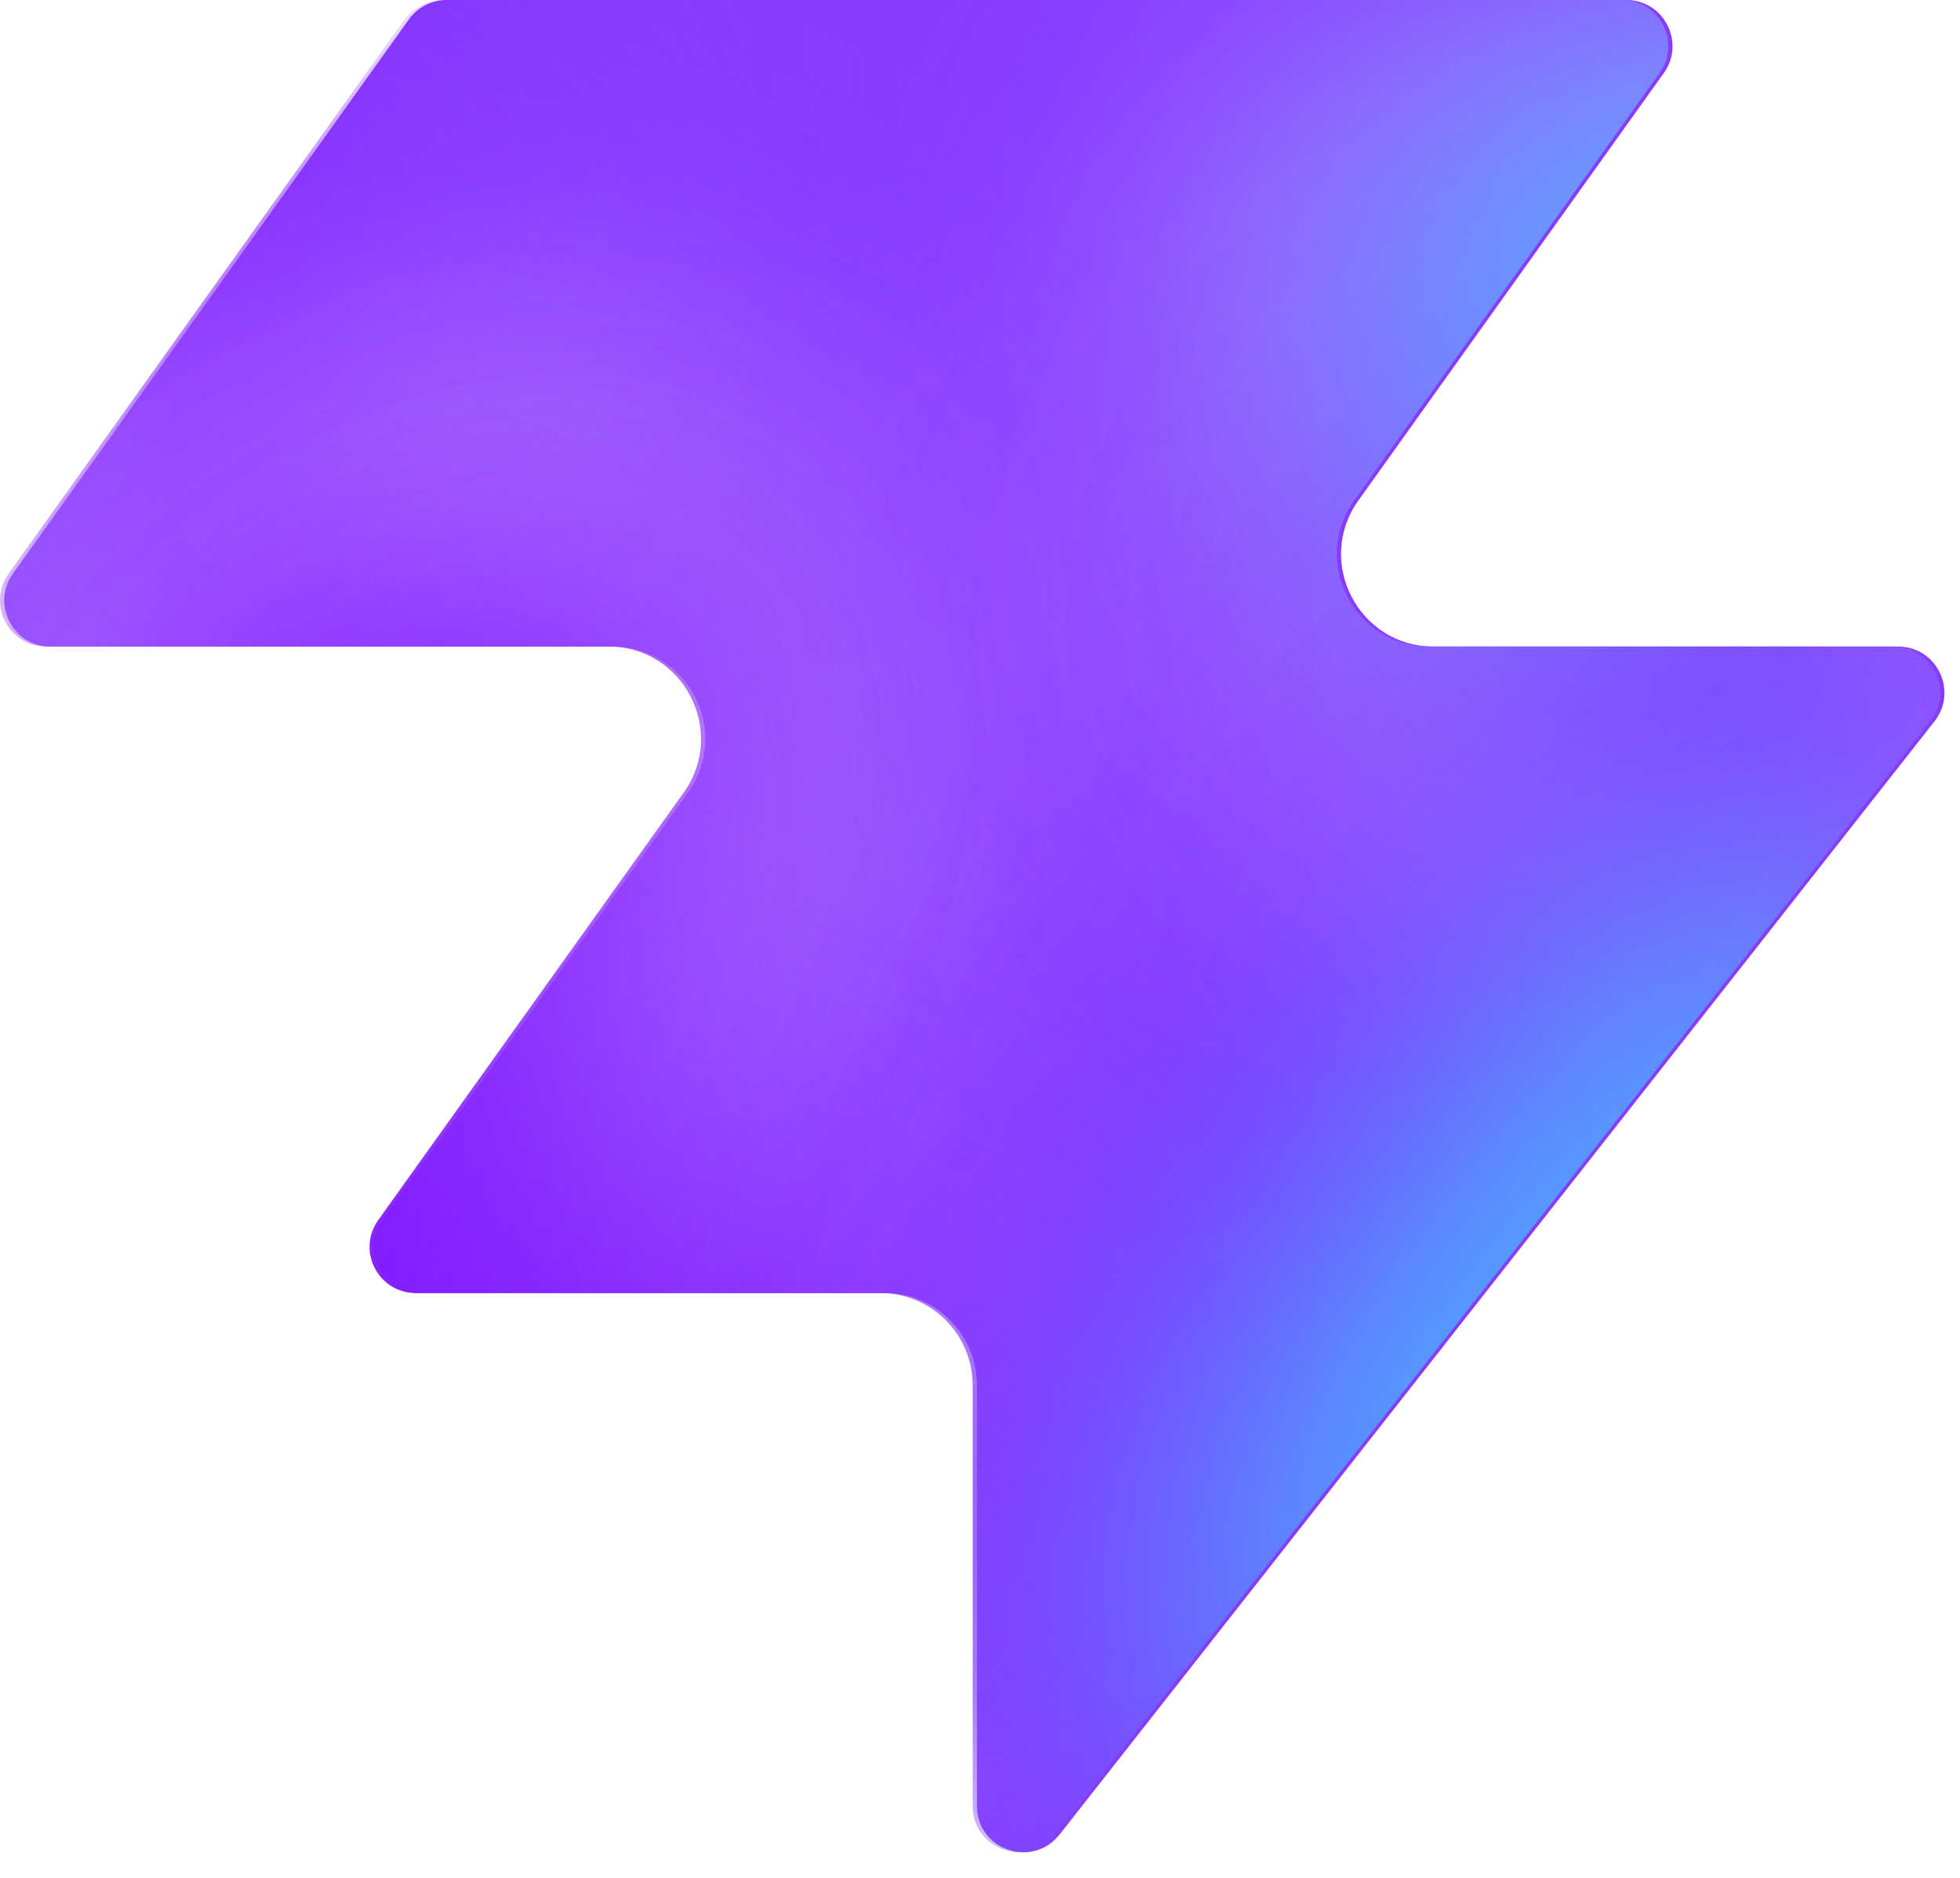
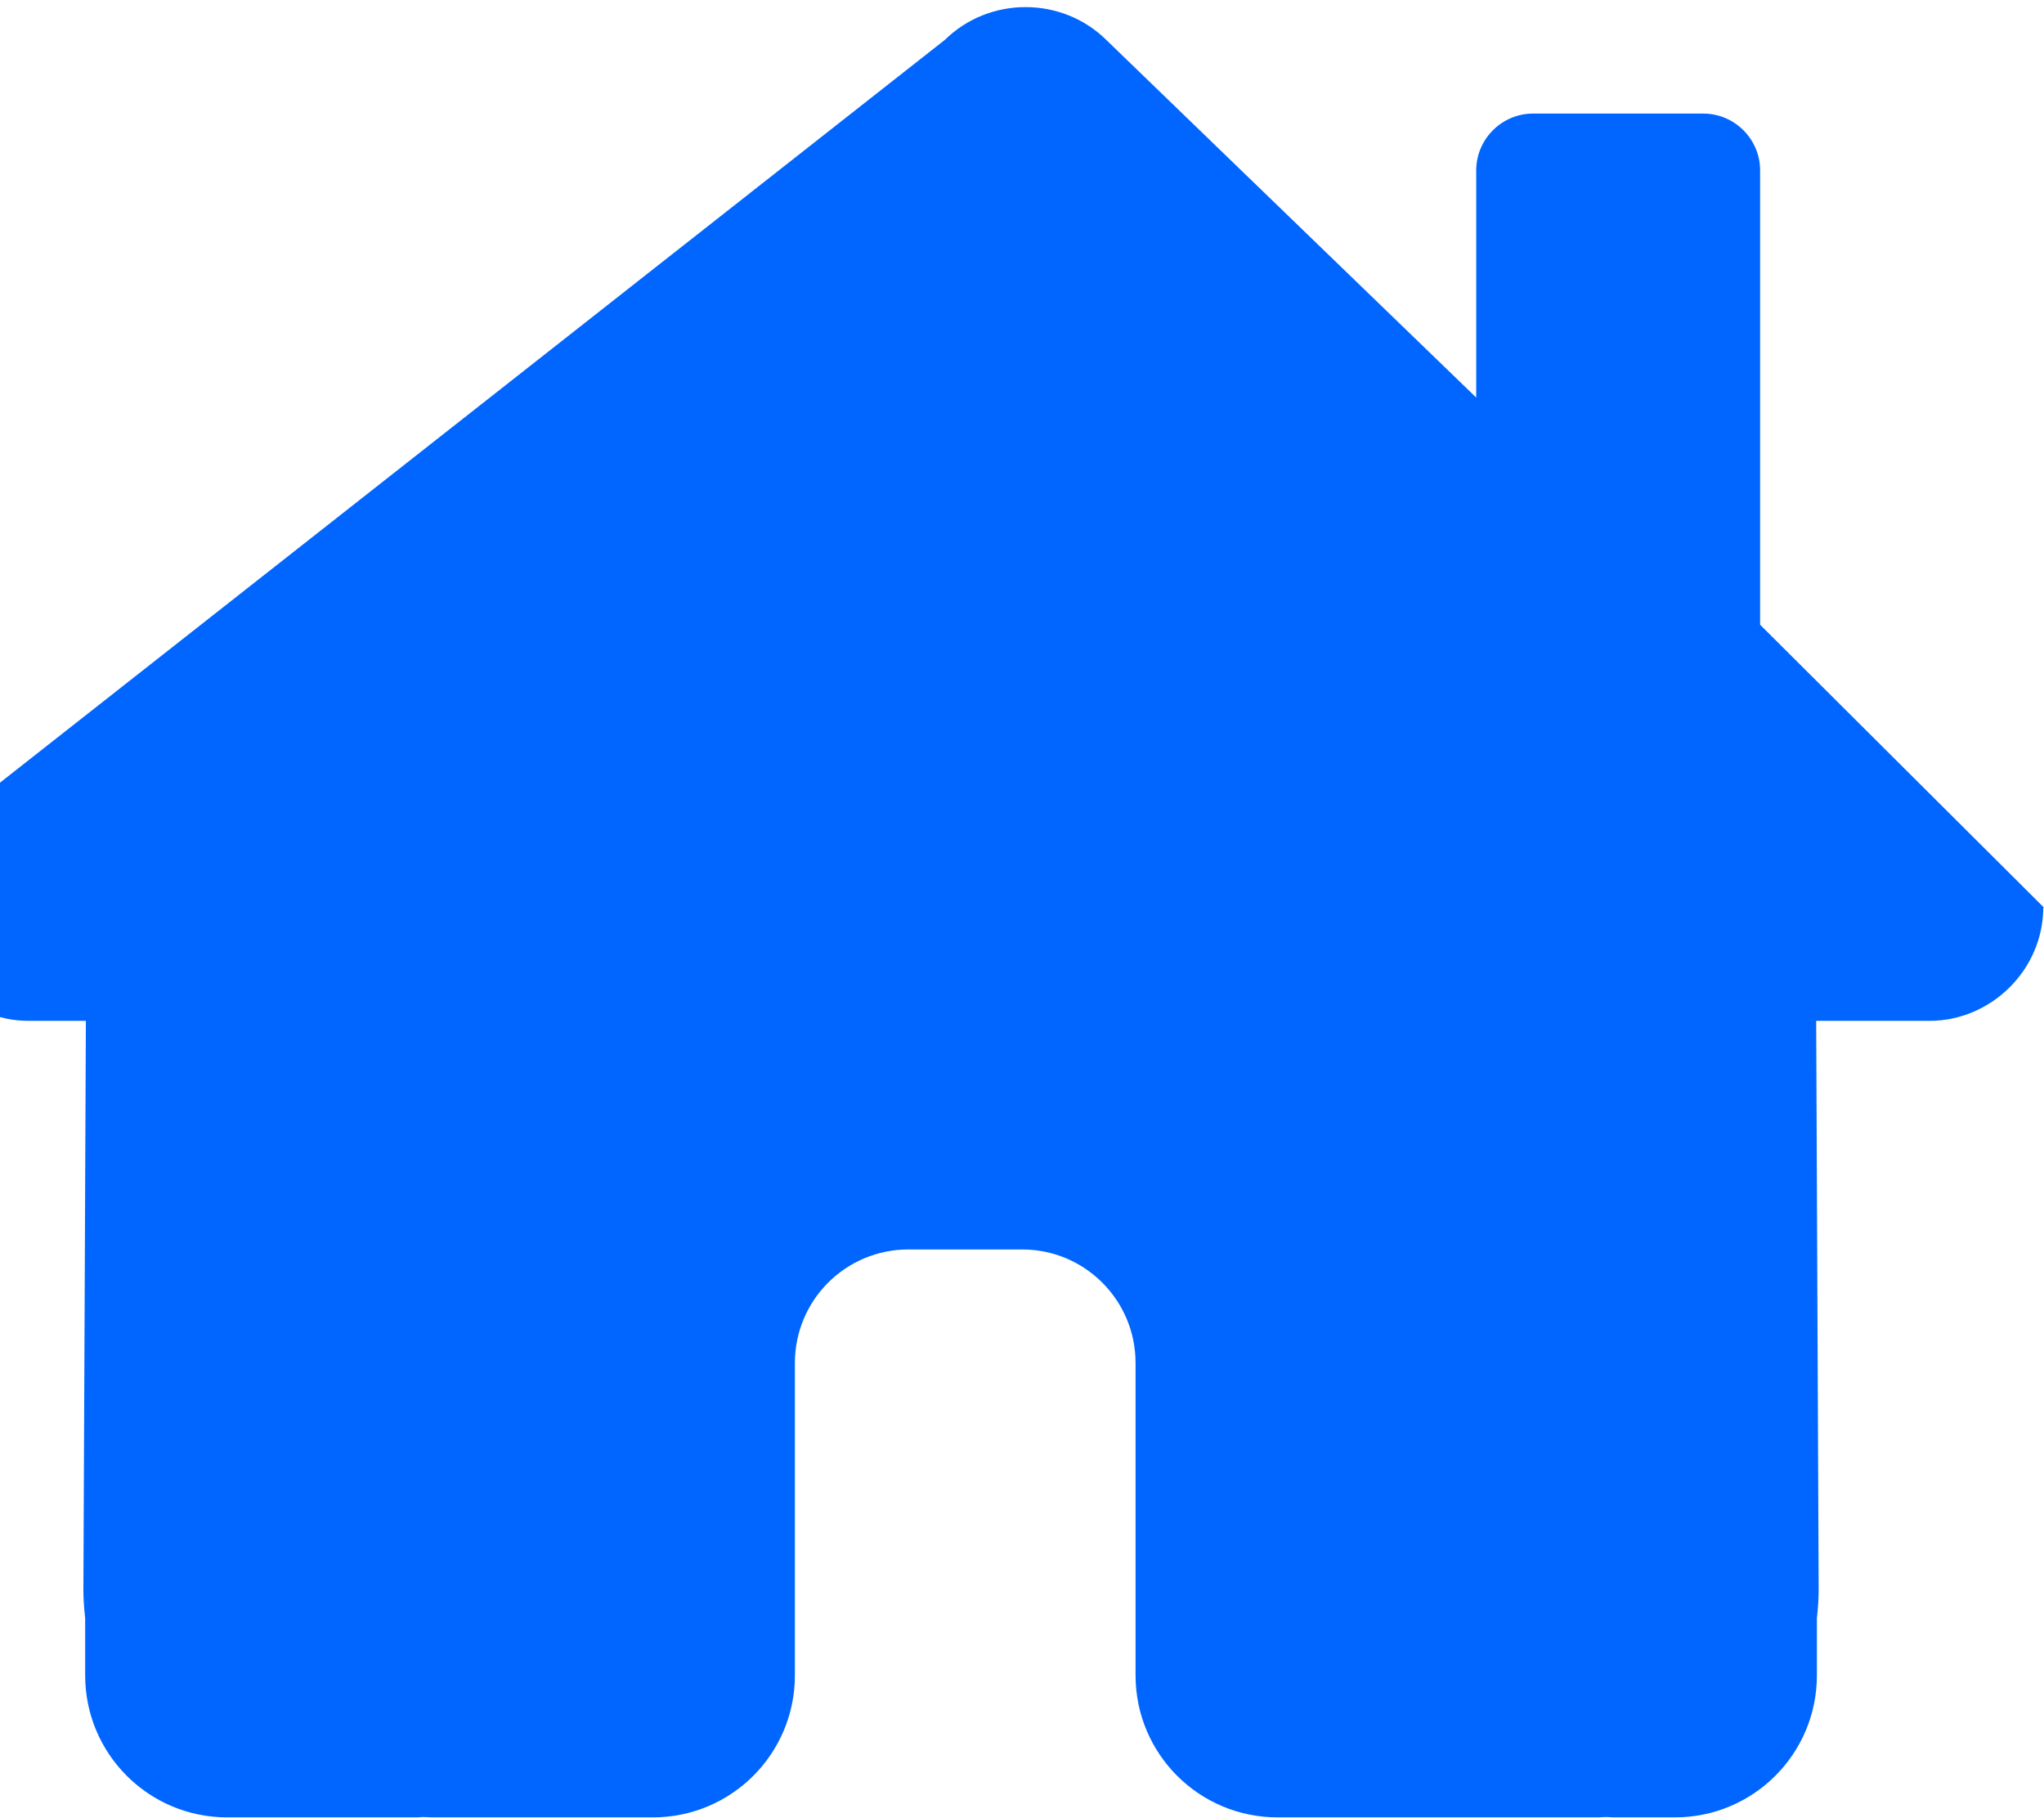
- <svg xmlns="http://www.w3.org/2000/svg" width="48" height="46" fill="none" viewBox="0 0 48 46">
-   <path fill="#863bff" d="M25.946 44.938c-.664.845-2.021.375-2.021-.698V33.937a2.26 2.26 0 0 0-2.262-2.262H10.287c-.92 0-1.456-1.04-.92-1.788l7.48-10.471c1.07-1.497 0-3.578-1.842-3.578H1.237c-.92 0-1.456-1.04-.92-1.788L10.013.474c.214-.297.556-.474.92-.474h28.894c.92 0 1.456 1.04.92 1.788l-7.48 10.471c-1.07 1.498 0 3.579 1.842 3.579h11.377c.943 0 1.473 1.088.89 1.83L25.947 44.94z" style="fill:#863bff;fill:color(display-p3 .525 .23 1);fill-opacity:1" />
-   <mask id="a" width="48" height="46" x="0" y="0" maskUnits="userSpaceOnUse" style="mask-type:alpha">
-     <path fill="#000" d="M25.842 44.938c-.664.844-2.021.375-2.021-.698V33.937a2.26 2.26 0 0 0-2.262-2.262H10.183c-.92 0-1.456-1.04-.92-1.788l7.48-10.471c1.07-1.498 0-3.579-1.842-3.579H1.133c-.92 0-1.456-1.04-.92-1.787L9.91.473c.214-.297.556-.474.92-.474h28.894c.92 0 1.456 1.04.92 1.788l-7.48 10.471c-1.07 1.498 0 3.578 1.842 3.578h11.377c.943 0 1.473 1.088.89 1.832L25.843 44.94z" style="fill:#000;fill-opacity:1" />
-   </mask>
-   <g mask="url(#a)">
-     <g filter="url(#b)">
-       <ellipse cx="5.508" cy="14.704" fill="#ede6ff" rx="5.508" ry="14.704" style="fill:#ede6ff;fill:color(display-p3 .927 .903 1);fill-opacity:1" transform="matrix(.00324 1 1 -.00324 -4.47 31.516)" />
-     </g>
-     <g filter="url(#c)">
-       <ellipse cx="10.399" cy="29.851" fill="#ede6ff" rx="10.399" ry="29.851" style="fill:#ede6ff;fill:color(display-p3 .927 .903 1);fill-opacity:1" transform="matrix(.00324 1 1 -.00324 -39.328 7.883)" />
-     </g>
-     <g filter="url(#d)">
-       <ellipse cx="5.508" cy="30.487" fill="#7e14ff" rx="5.508" ry="30.487" style="fill:#7e14ff;fill:color(display-p3 .492 .077 1);fill-opacity:1" transform="rotate(89.814 -25.913 -14.639)scale(1 -1)" />
-     </g>
-     <g filter="url(#e)">
-       <ellipse cx="5.508" cy="30.599" fill="#7e14ff" rx="5.508" ry="30.599" style="fill:#7e14ff;fill:color(display-p3 .492 .077 1);fill-opacity:1" transform="rotate(89.814 -32.644 -3.334)scale(1 -1)" />
-     </g>
-     <g filter="url(#f)">
-       <ellipse cx="5.508" cy="30.599" fill="#7e14ff" rx="5.508" ry="30.599" style="fill:#7e14ff;fill:color(display-p3 .492 .077 1);fill-opacity:1" transform="matrix(.00324 1 1 -.00324 -34.34 30.47)" />
-     </g>
-     <g filter="url(#g)">
-       <ellipse cx="14.072" cy="22.078" fill="#ede6ff" rx="14.072" ry="22.078" style="fill:#ede6ff;fill:color(display-p3 .927 .903 1);fill-opacity:1" transform="rotate(93.35 24.506 48.493)scale(-1 1)" />
-     </g>
-     <g filter="url(#h)">
-       <ellipse cx="3.47" cy="21.501" fill="#7e14ff" rx="3.47" ry="21.501" style="fill:#7e14ff;fill:color(display-p3 .492 .077 1);fill-opacity:1" transform="rotate(89.009 28.708 47.59)scale(-1 1)" />
-     </g>
-     <g filter="url(#i)">
-       <ellipse cx="3.47" cy="21.501" fill="#7e14ff" rx="3.47" ry="21.501" style="fill:#7e14ff;fill:color(display-p3 .492 .077 1);fill-opacity:1" transform="rotate(89.009 28.708 47.59)scale(-1 1)" />
-     </g>
-     <g filter="url(#j)">
-       <ellipse cx=".387" cy="8.972" fill="#7e14ff" rx="4.407" ry="29.108" style="fill:#7e14ff;fill:color(display-p3 .492 .077 1);fill-opacity:1" transform="rotate(39.51 .387 8.972)" />
-     </g>
-     <g filter="url(#k)">
-       <ellipse cx="47.523" cy="-6.092" fill="#7e14ff" rx="4.407" ry="29.108" style="fill:#7e14ff;fill:color(display-p3 .492 .077 1);fill-opacity:1" transform="rotate(37.892 47.523 -6.092)" />
-     </g>
-     <g filter="url(#l)">
-       <ellipse cx="41.412" cy="6.333" fill="#47bfff" rx="5.971" ry="9.665" style="fill:#47bfff;fill:color(display-p3 .28 .748 1);fill-opacity:1" transform="rotate(37.892 41.412 6.333)" />
-     </g>
-     <g filter="url(#m)">
-       <ellipse cx="-1.879" cy="38.332" fill="#7e14ff" rx="4.407" ry="29.108" style="fill:#7e14ff;fill:color(display-p3 .492 .077 1);fill-opacity:1" transform="rotate(37.892 -1.88 38.332)" />
-     </g>
-     <g filter="url(#n)">
-       <ellipse cx="-1.879" cy="38.332" fill="#7e14ff" rx="4.407" ry="29.108" style="fill:#7e14ff;fill:color(display-p3 .492 .077 1);fill-opacity:1" transform="rotate(37.892 -1.88 38.332)" />
-     </g>
-     <g filter="url(#o)">
-       <ellipse cx="35.651" cy="29.907" fill="#7e14ff" rx="4.407" ry="29.108" style="fill:#7e14ff;fill:color(display-p3 .492 .077 1);fill-opacity:1" transform="rotate(37.892 35.651 29.907)" />
-     </g>
-     <g filter="url(#p)">
-       <ellipse cx="38.418" cy="32.4" fill="#47bfff" rx="5.971" ry="15.297" style="fill:#47bfff;fill:color(display-p3 .28 .748 1);fill-opacity:1" transform="rotate(37.892 38.418 32.4)" />
-     </g>
-   </g>
-   <defs>
-     <filter id="b" width="60.045" height="41.654" x="-19.77" y="16.149" color-interpolation-filters="sRGB" filterUnits="userSpaceOnUse">
-       <feFlood flood-opacity="0" result="BackgroundImageFix" />
-       <feBlend in="SourceGraphic" in2="BackgroundImageFix" result="shape" />
-       <feGaussianBlur result="effect1_foregroundBlur_2002_17158" stdDeviation="7.659" />
-     </filter>
-     <filter id="c" width="90.34" height="51.437" x="-54.613" y="-7.533" color-interpolation-filters="sRGB" filterUnits="userSpaceOnUse">
-       <feFlood flood-opacity="0" result="BackgroundImageFix" />
-       <feBlend in="SourceGraphic" in2="BackgroundImageFix" result="shape" />
-       <feGaussianBlur result="effect1_foregroundBlur_2002_17158" stdDeviation="7.659" />
-     </filter>
-     <filter id="d" width="79.355" height="29.4" x="-49.64" y="2.03" color-interpolation-filters="sRGB" filterUnits="userSpaceOnUse">
-       <feFlood flood-opacity="0" result="BackgroundImageFix" />
-       <feBlend in="SourceGraphic" in2="BackgroundImageFix" result="shape" />
-       <feGaussianBlur result="effect1_foregroundBlur_2002_17158" stdDeviation="4.596" />
-     </filter>
-     <filter id="e" width="79.579" height="29.4" x="-45.045" y="20.029" color-interpolation-filters="sRGB" filterUnits="userSpaceOnUse">
-       <feFlood flood-opacity="0" result="BackgroundImageFix" />
-       <feBlend in="SourceGraphic" in2="BackgroundImageFix" result="shape" />
-       <feGaussianBlur result="effect1_foregroundBlur_2002_17158" stdDeviation="4.596" />
-     </filter>
-     <filter id="f" width="79.579" height="29.4" x="-43.513" y="21.178" color-interpolation-filters="sRGB" filterUnits="userSpaceOnUse">
-       <feFlood flood-opacity="0" result="BackgroundImageFix" />
-       <feBlend in="SourceGraphic" in2="BackgroundImageFix" result="shape" />
-       <feGaussianBlur result="effect1_foregroundBlur_2002_17158" stdDeviation="4.596" />
-     </filter>
-     <filter id="g" width="74.749" height="58.852" x="15.756" y="-17.901" color-interpolation-filters="sRGB" filterUnits="userSpaceOnUse">
-       <feFlood flood-opacity="0" result="BackgroundImageFix" />
-       <feBlend in="SourceGraphic" in2="BackgroundImageFix" result="shape" />
-       <feGaussianBlur result="effect1_foregroundBlur_2002_17158" stdDeviation="7.659" />
-     </filter>
-     <filter id="h" width="61.377" height="25.362" x="23.548" y="2.284" color-interpolation-filters="sRGB" filterUnits="userSpaceOnUse">
-       <feFlood flood-opacity="0" result="BackgroundImageFix" />
-       <feBlend in="SourceGraphic" in2="BackgroundImageFix" result="shape" />
-       <feGaussianBlur result="effect1_foregroundBlur_2002_17158" stdDeviation="4.596" />
-     </filter>
-     <filter id="i" width="61.377" height="25.362" x="23.548" y="2.284" color-interpolation-filters="sRGB" filterUnits="userSpaceOnUse">
-       <feFlood flood-opacity="0" result="BackgroundImageFix" />
-       <feBlend in="SourceGraphic" in2="BackgroundImageFix" result="shape" />
-       <feGaussianBlur result="effect1_foregroundBlur_2002_17158" stdDeviation="4.596" />
-     </filter>
-     <filter id="j" width="56.045" height="63.649" x="-27.636" y="-22.853" color-interpolation-filters="sRGB" filterUnits="userSpaceOnUse">
-       <feFlood flood-opacity="0" result="BackgroundImageFix" />
-       <feBlend in="SourceGraphic" in2="BackgroundImageFix" result="shape" />
-       <feGaussianBlur result="effect1_foregroundBlur_2002_17158" stdDeviation="4.596" />
-     </filter>
-     <filter id="k" width="54.814" height="64.646" x="20.116" y="-38.415" color-interpolation-filters="sRGB" filterUnits="userSpaceOnUse">
-       <feFlood flood-opacity="0" result="BackgroundImageFix" />
-       <feBlend in="SourceGraphic" in2="BackgroundImageFix" result="shape" />
-       <feGaussianBlur result="effect1_foregroundBlur_2002_17158" stdDeviation="4.596" />
-     </filter>
-     <filter id="l" width="33.541" height="35.313" x="24.641" y="-11.323" color-interpolation-filters="sRGB" filterUnits="userSpaceOnUse">
-       <feFlood flood-opacity="0" result="BackgroundImageFix" />
-       <feBlend in="SourceGraphic" in2="BackgroundImageFix" result="shape" />
-       <feGaussianBlur result="effect1_foregroundBlur_2002_17158" stdDeviation="4.596" />
-     </filter>
-     <filter id="m" width="54.814" height="64.646" x="-29.286" y="6.009" color-interpolation-filters="sRGB" filterUnits="userSpaceOnUse">
-       <feFlood flood-opacity="0" result="BackgroundImageFix" />
-       <feBlend in="SourceGraphic" in2="BackgroundImageFix" result="shape" />
-       <feGaussianBlur result="effect1_foregroundBlur_2002_17158" stdDeviation="4.596" />
-     </filter>
-     <filter id="n" width="54.814" height="64.646" x="-29.286" y="6.009" color-interpolation-filters="sRGB" filterUnits="userSpaceOnUse">
-       <feFlood flood-opacity="0" result="BackgroundImageFix" />
-       <feBlend in="SourceGraphic" in2="BackgroundImageFix" result="shape" />
-       <feGaussianBlur result="effect1_foregroundBlur_2002_17158" stdDeviation="4.596" />
-     </filter>
-     <filter id="o" width="54.814" height="64.646" x="8.244" y="-2.416" color-interpolation-filters="sRGB" filterUnits="userSpaceOnUse">
-       <feFlood flood-opacity="0" result="BackgroundImageFix" />
-       <feBlend in="SourceGraphic" in2="BackgroundImageFix" result="shape" />
-       <feGaussianBlur result="effect1_foregroundBlur_2002_17158" stdDeviation="4.596" />
-     </filter>
-     <filter id="p" width="39.409" height="43.623" x="18.713" y="10.588" color-interpolation-filters="sRGB" filterUnits="userSpaceOnUse">
-       <feFlood flood-opacity="0" result="BackgroundImageFix" />
-       <feBlend in="SourceGraphic" in2="BackgroundImageFix" result="shape" />
-       <feGaussianBlur result="effect1_foregroundBlur_2002_17158" stdDeviation="4.596" />
-     </filter>
-   </defs>
+ <svg xmlns="http://www.w3.org/2000/svg" viewBox="0 0 576 512">
+   <path fill="#0066ff" d="M575.8 255.5c0 18-15 32.1-32 32.1h-32l.7 160.2c0 2.7-.2 5.4-.5 8.1V472c0 22.1-17.9 40-40 40H456c-1.1 0-2.2 0-3.3-.1c-1.4 .1-2.8 .1-4.2 .1H392 360c-22.1 0-40-17.9-40-40V448 384c0-17.7-14.3-32-32-32H256c-17.7 0-32 14.3-32 32v64 24c0 22.1-17.9 40-40 40H128 123.5c-1.4 0-2.8 0-4.2-.1c-1.1 .1-2.2 .1-3.3 .1H64c-22.1 0-40-17.9-40-40V455.9c-.3-2.7-.5-5.4-.5-8.1l.7-160.2H8c-17 0-32-14.1-32-32.1c0-9 3.7-17.7 10-24L266.3 11.2c6.1-6 14.3-9.2 22.7-9.2s16.6 3.2 22.7 9.2L416 112V48c0-8.8 7.2-16 16-16h48c8.8 0 16 7.2 16 16v128l79.8 79.5c6.3 6.3 10 15 10 24z" />
</svg>
